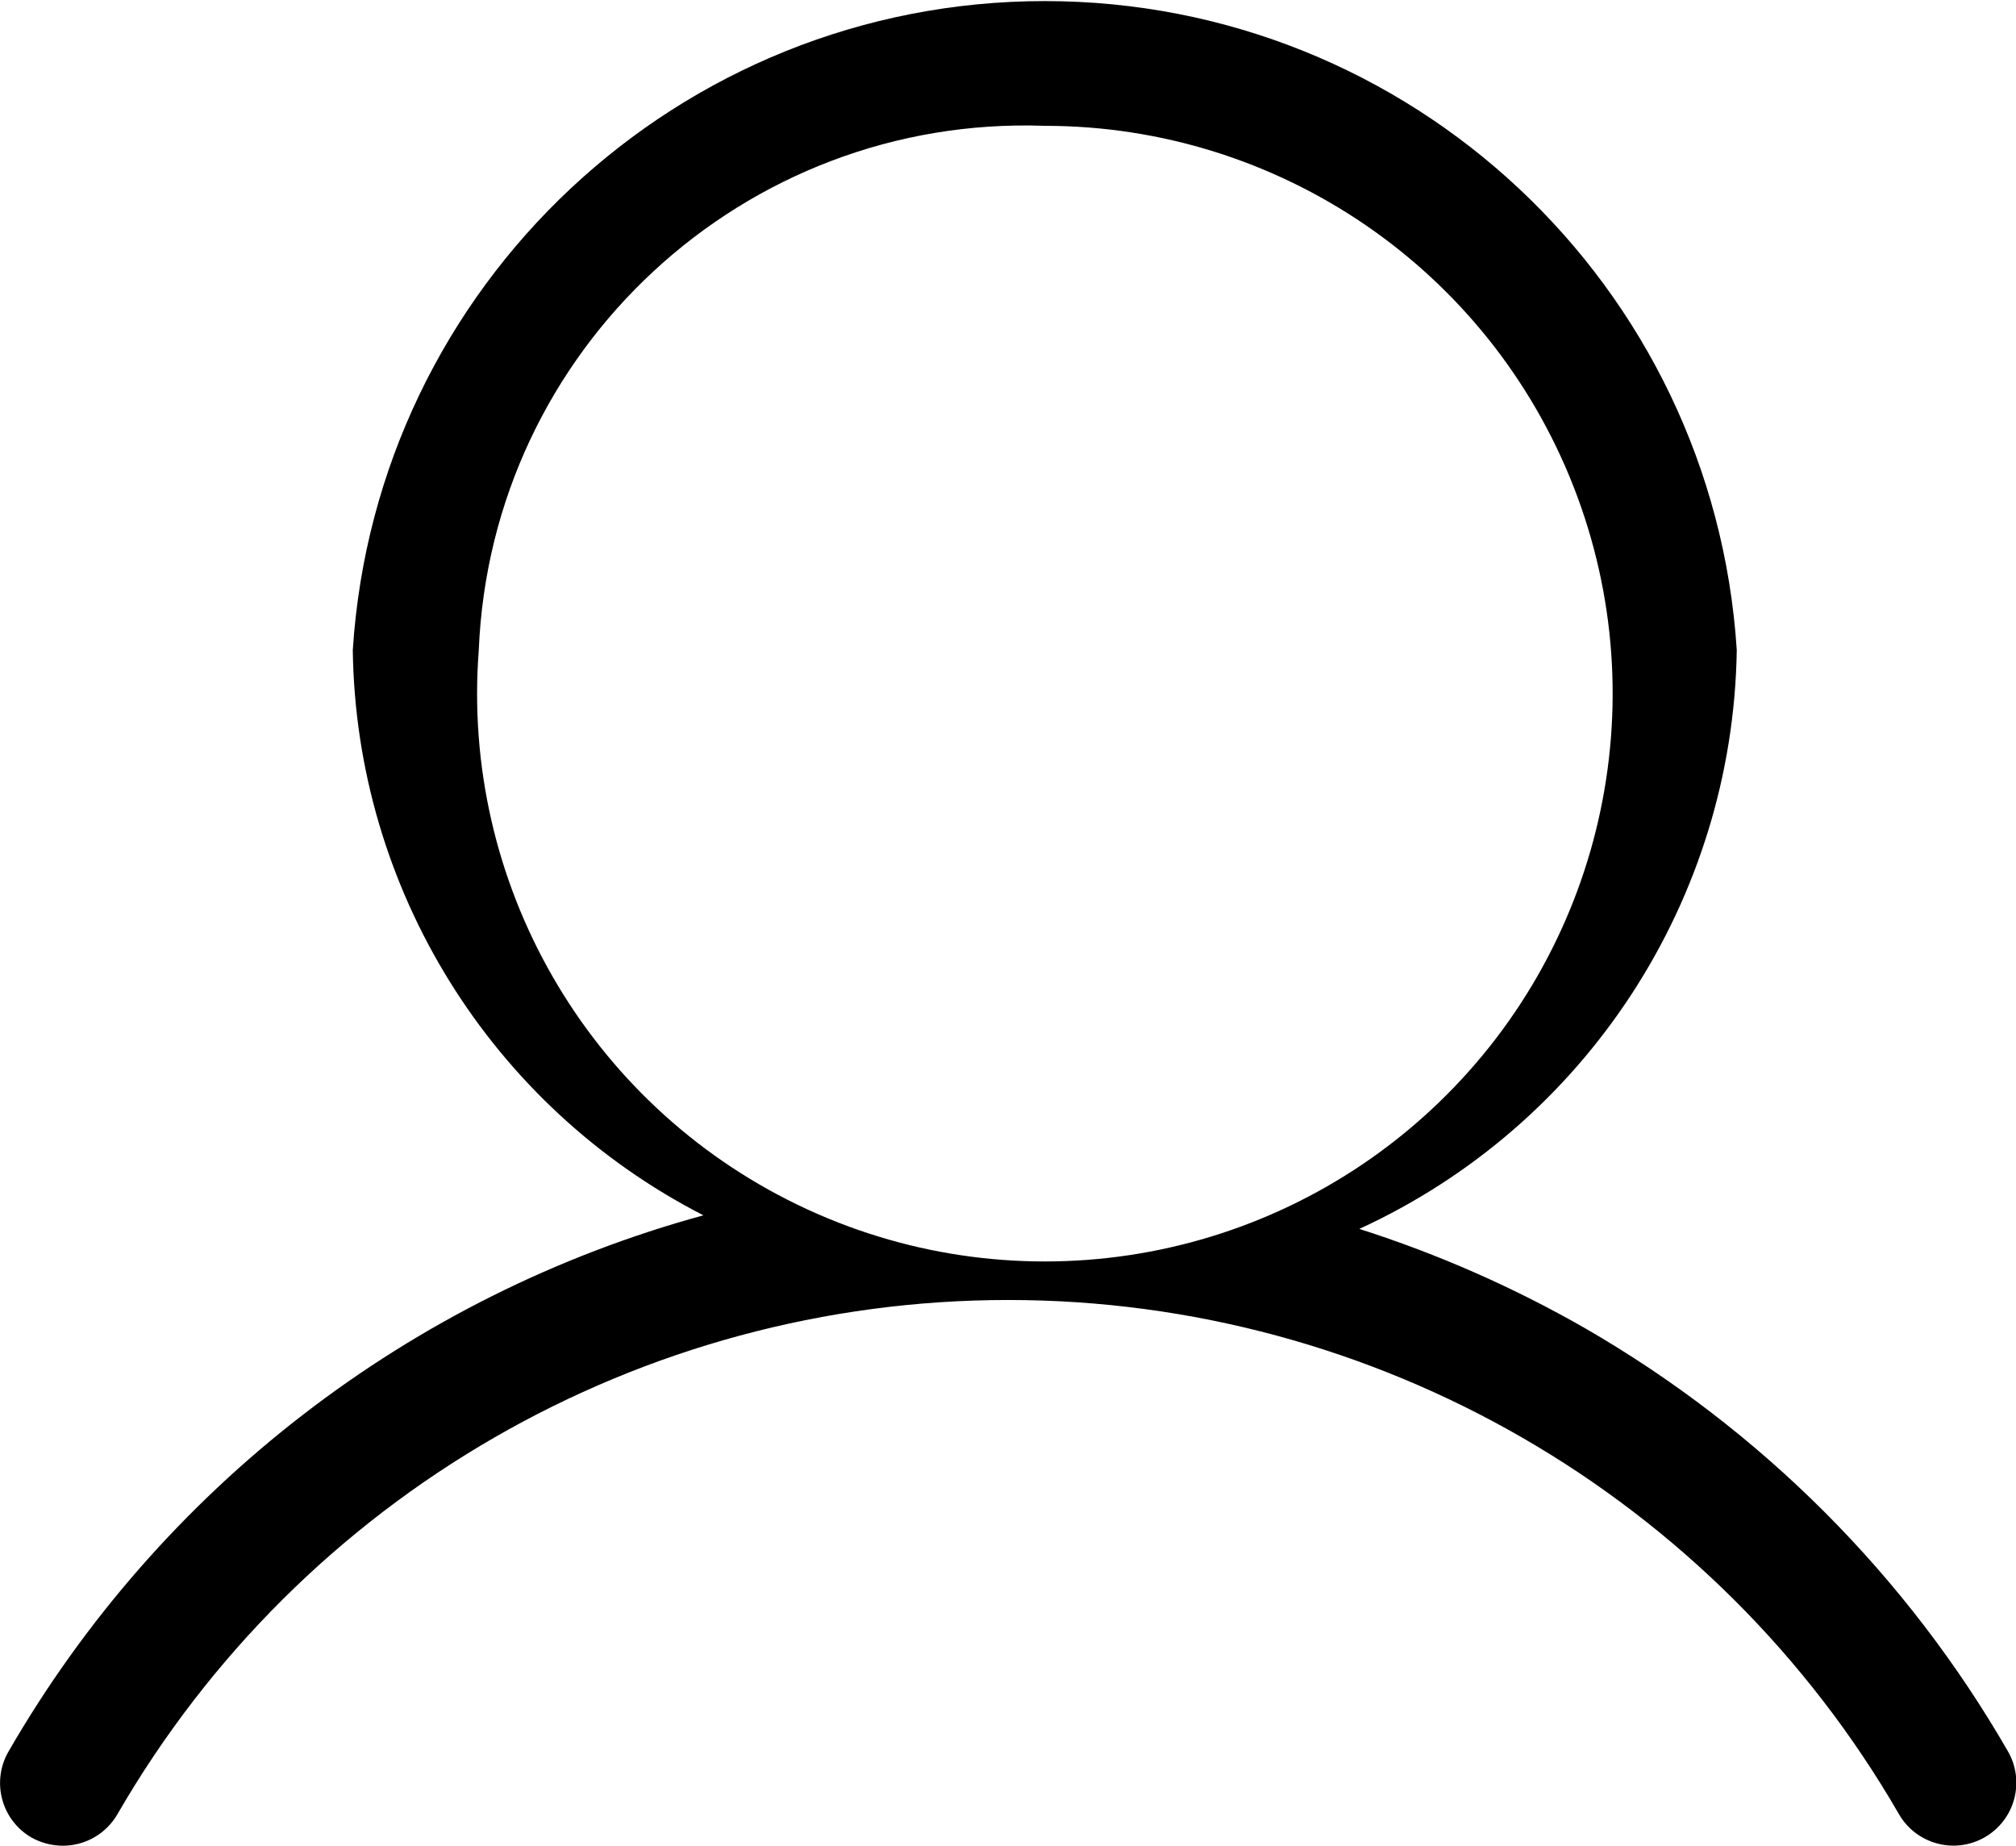
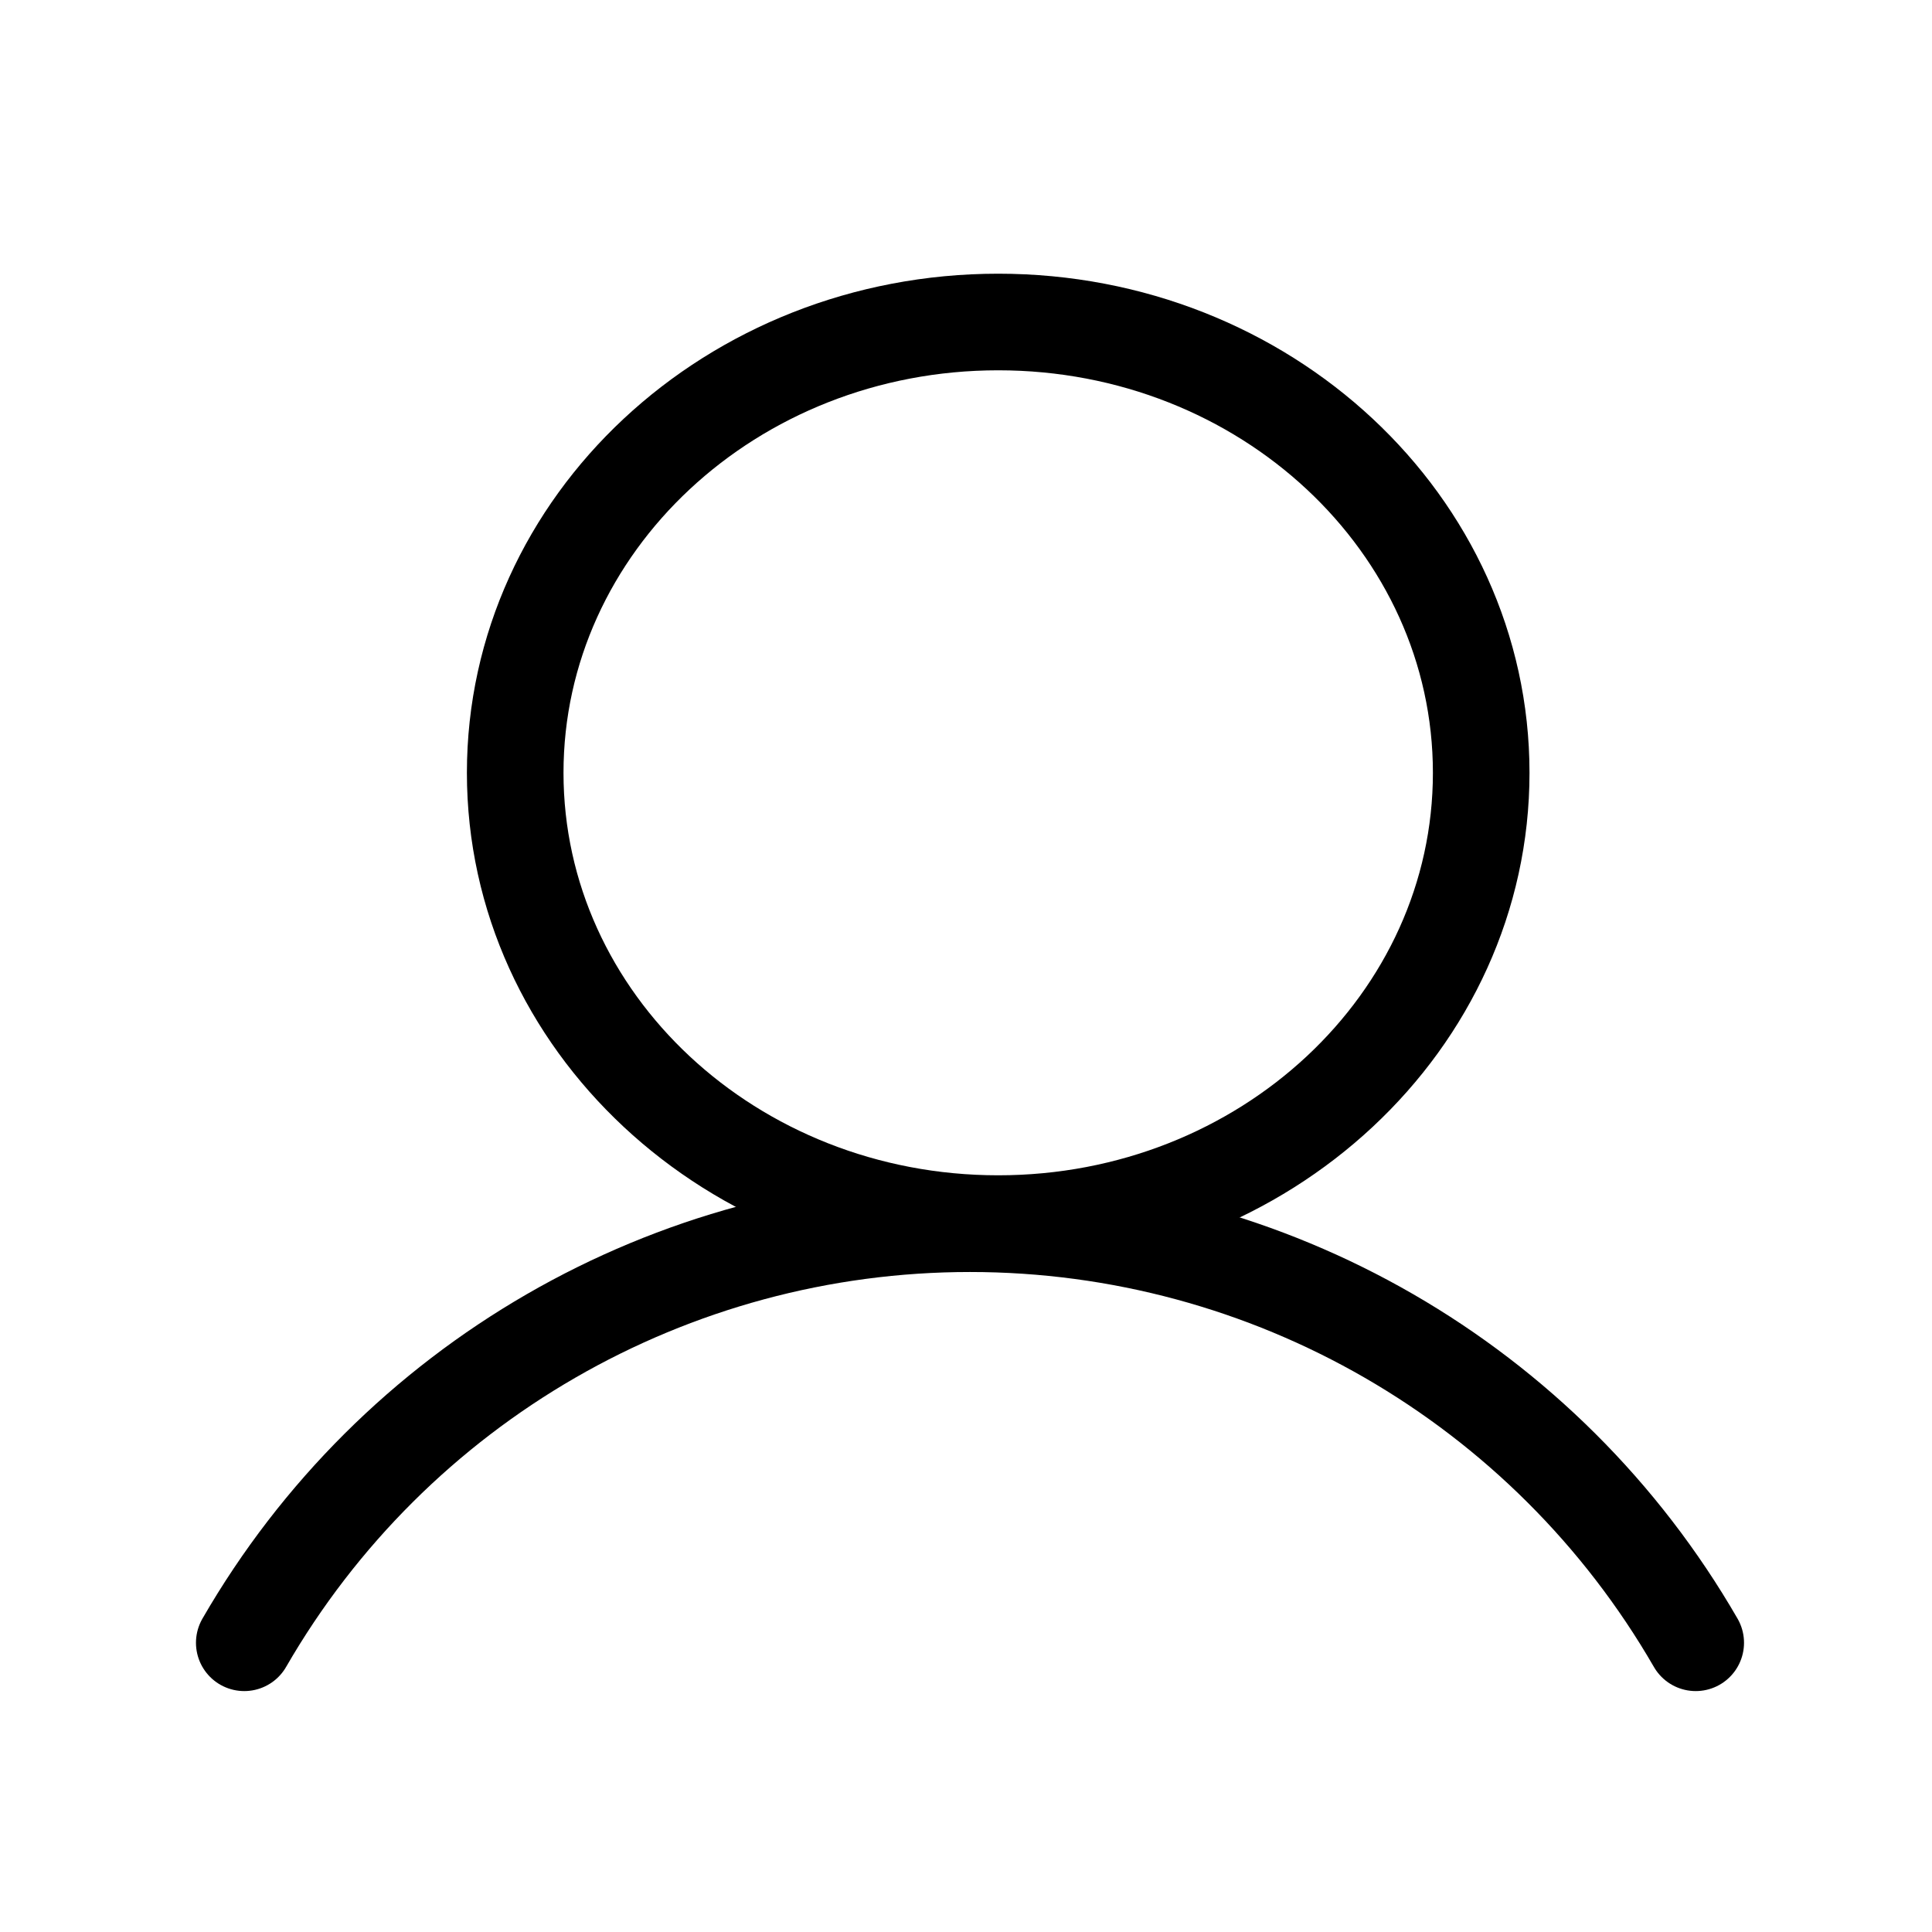
- <svg xmlns="http://www.w3.org/2000/svg" width="24.035" height="22.006" viewBox="0 0 24.035 22.006">
-   <g id="user" transform="translate(-2.851 -4.252)">
-     <path id="Union_5" data-name="Union 5" d="M22345.184,22409.908a.751.751,0,0,1-.275-1.025,13.751,13.751,0,0,1,8.285-6.393,7.689,7.689,0,0,1-4.18-6.738,8.267,8.267,0,0,1,16.5,0,7.722,7.722,0,0,1-4.5,6.9,13.936,13.936,0,0,1,2.7,1.189,13.748,13.748,0,0,1,5.033,5.039.749.749,0,1,1-1.3.748,12.264,12.264,0,0,0-21.238,0,.751.751,0,0,1-.646.377A.772.772,0,0,1,22345.184,22409.908Zm5.332-14.156a6.769,6.769,0,1,0,6.75-6.25A6.522,6.522,0,0,0,22350.516,22395.752Z" transform="translate(-22341.957 -22383.75)" />
+ <svg xmlns="http://www.w3.org/2000/svg" width="30" height="30" viewBox="0 0 30 30">
+   <g id="user" transform="translate(0.192)">
+     <rect id="Rectangle_25" data-name="Rectangle 25" width="30" height="30" transform="translate(-0.192)" fill="none" />
+     <ellipse id="Ellipse_4" data-name="Ellipse 4" cx="7.5" cy="7" rx="7.5" ry="7" transform="translate(7.808 5)" fill="none" stroke="#000" stroke-width="1.5" />
+     <path id="Path_37" data-name="Path 37" d="M31,166.5a13.011,13.011,0,0,1,22.538,0" transform="translate(-27.399 -140.991)" fill="none" stroke="#000" stroke-linecap="round" stroke-linejoin="round" stroke-width="1.5" />
  </g>
</svg>
